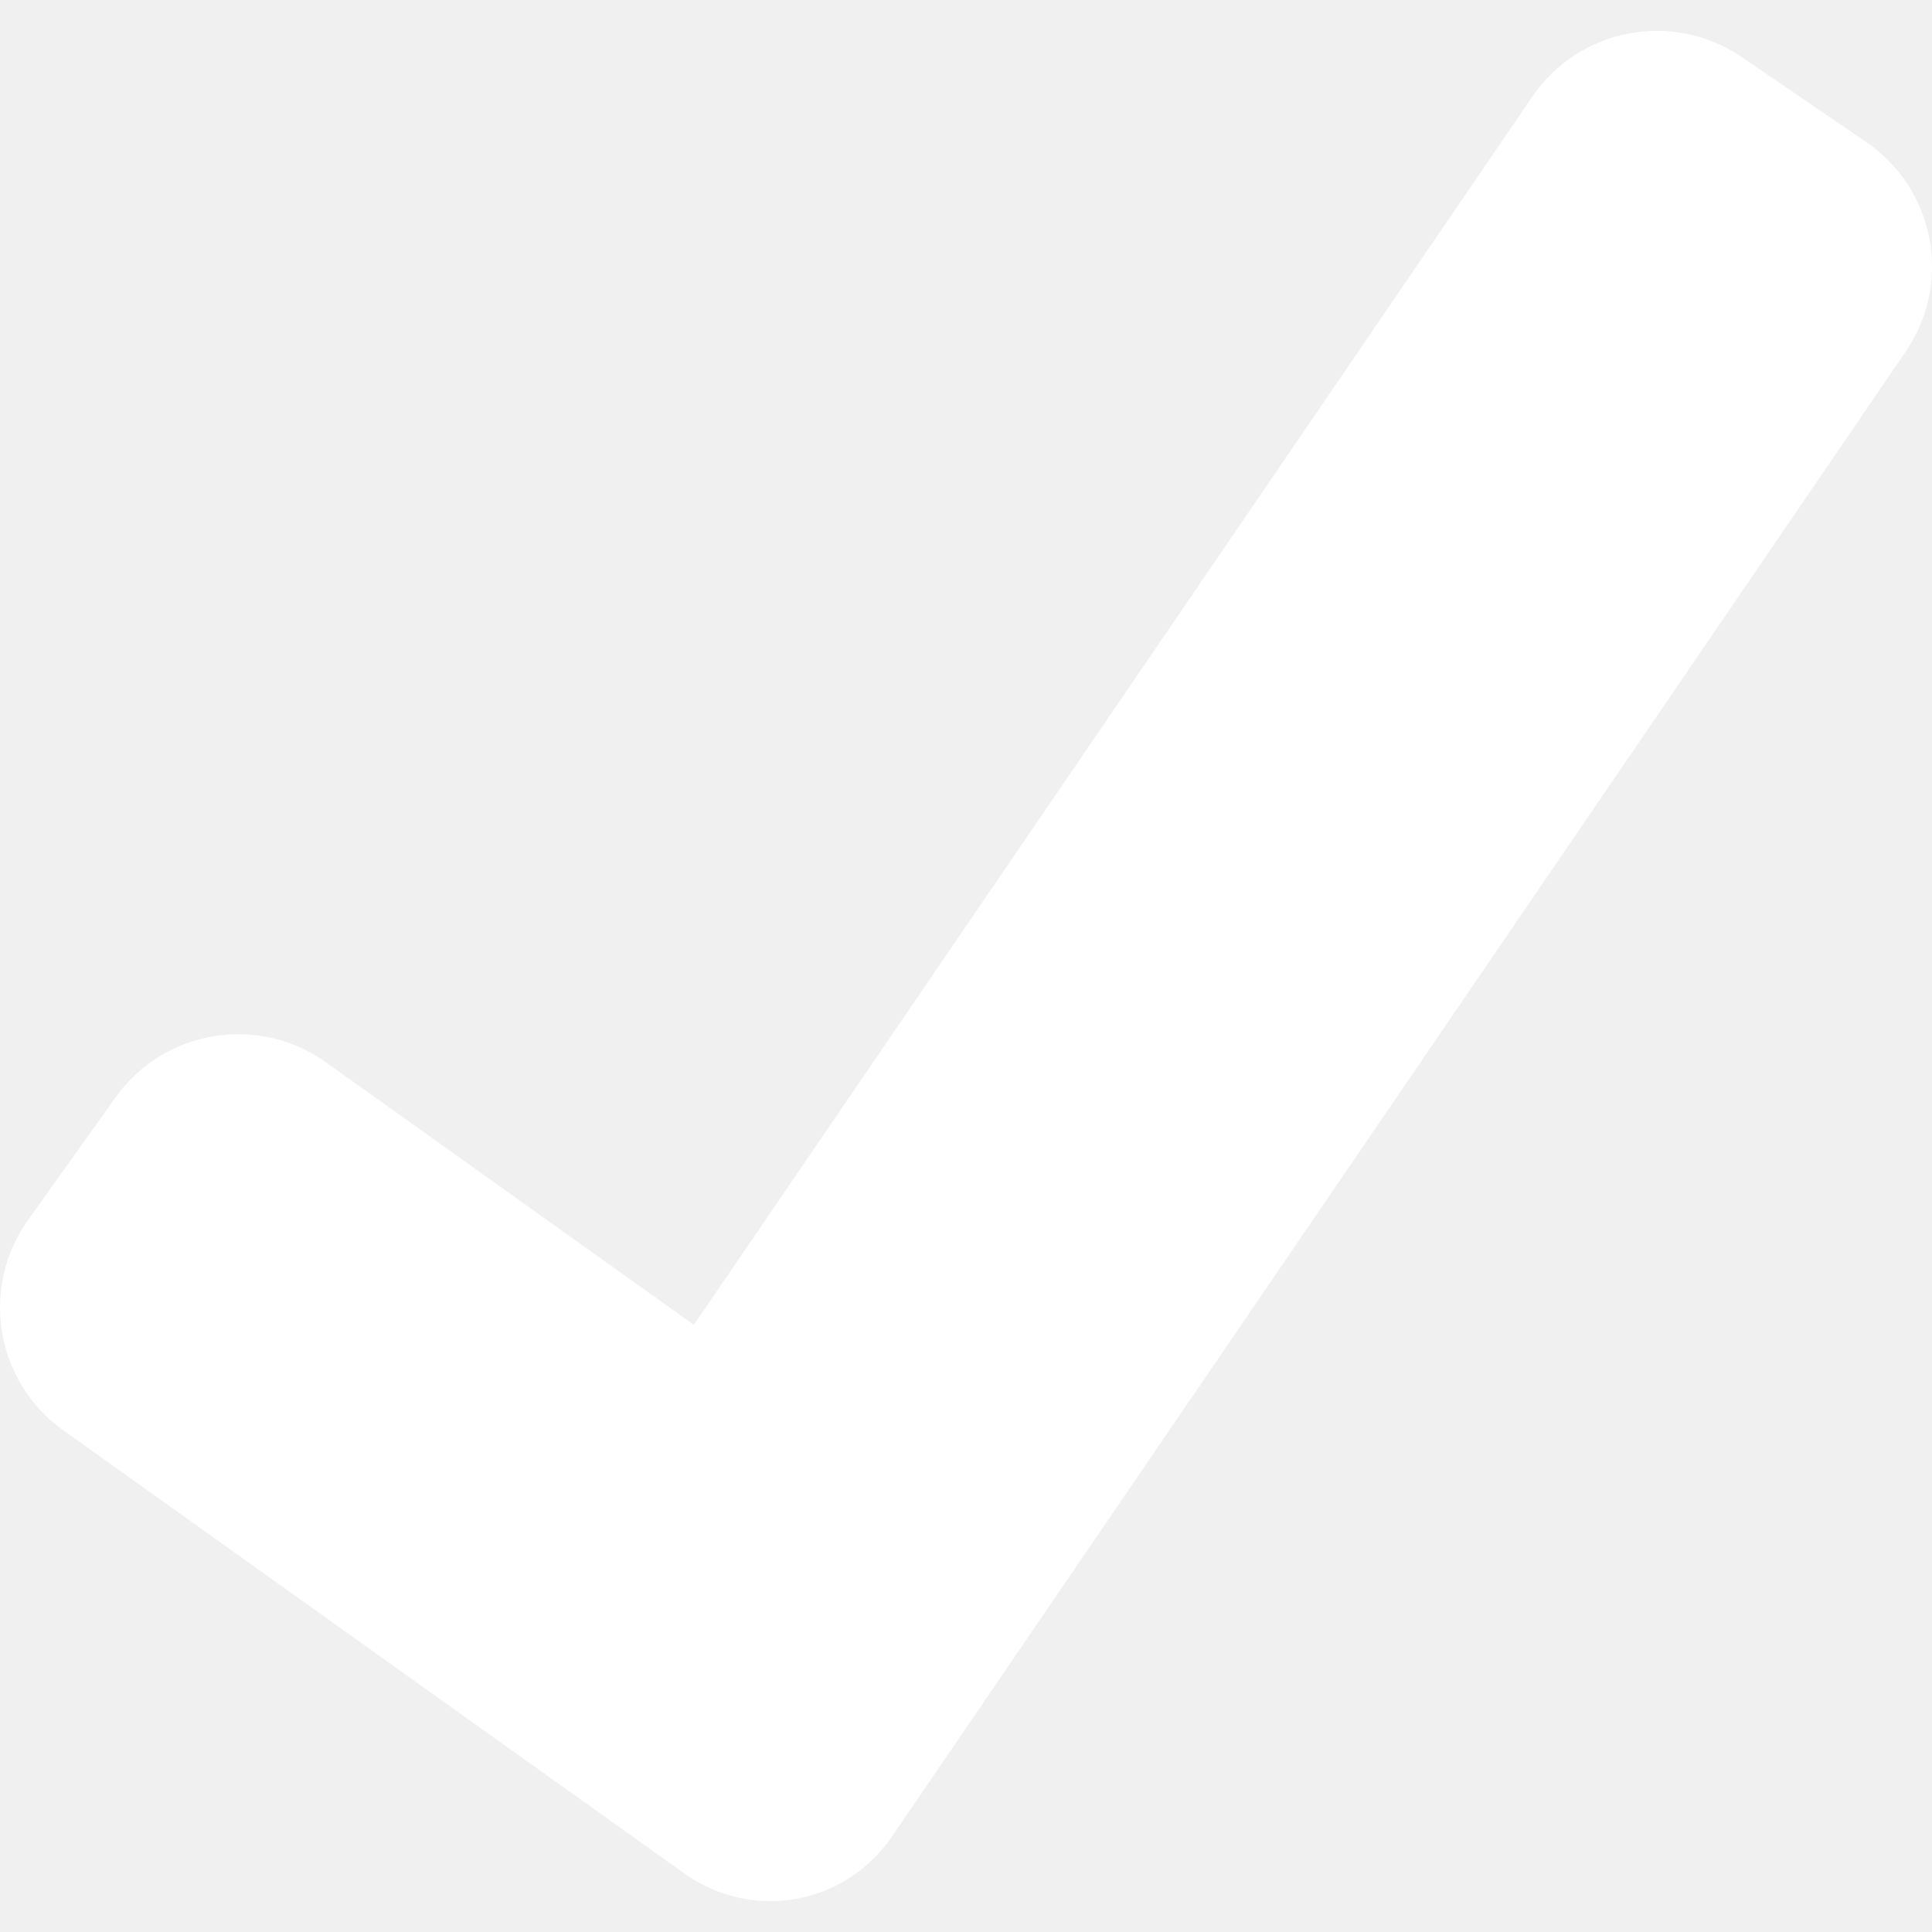
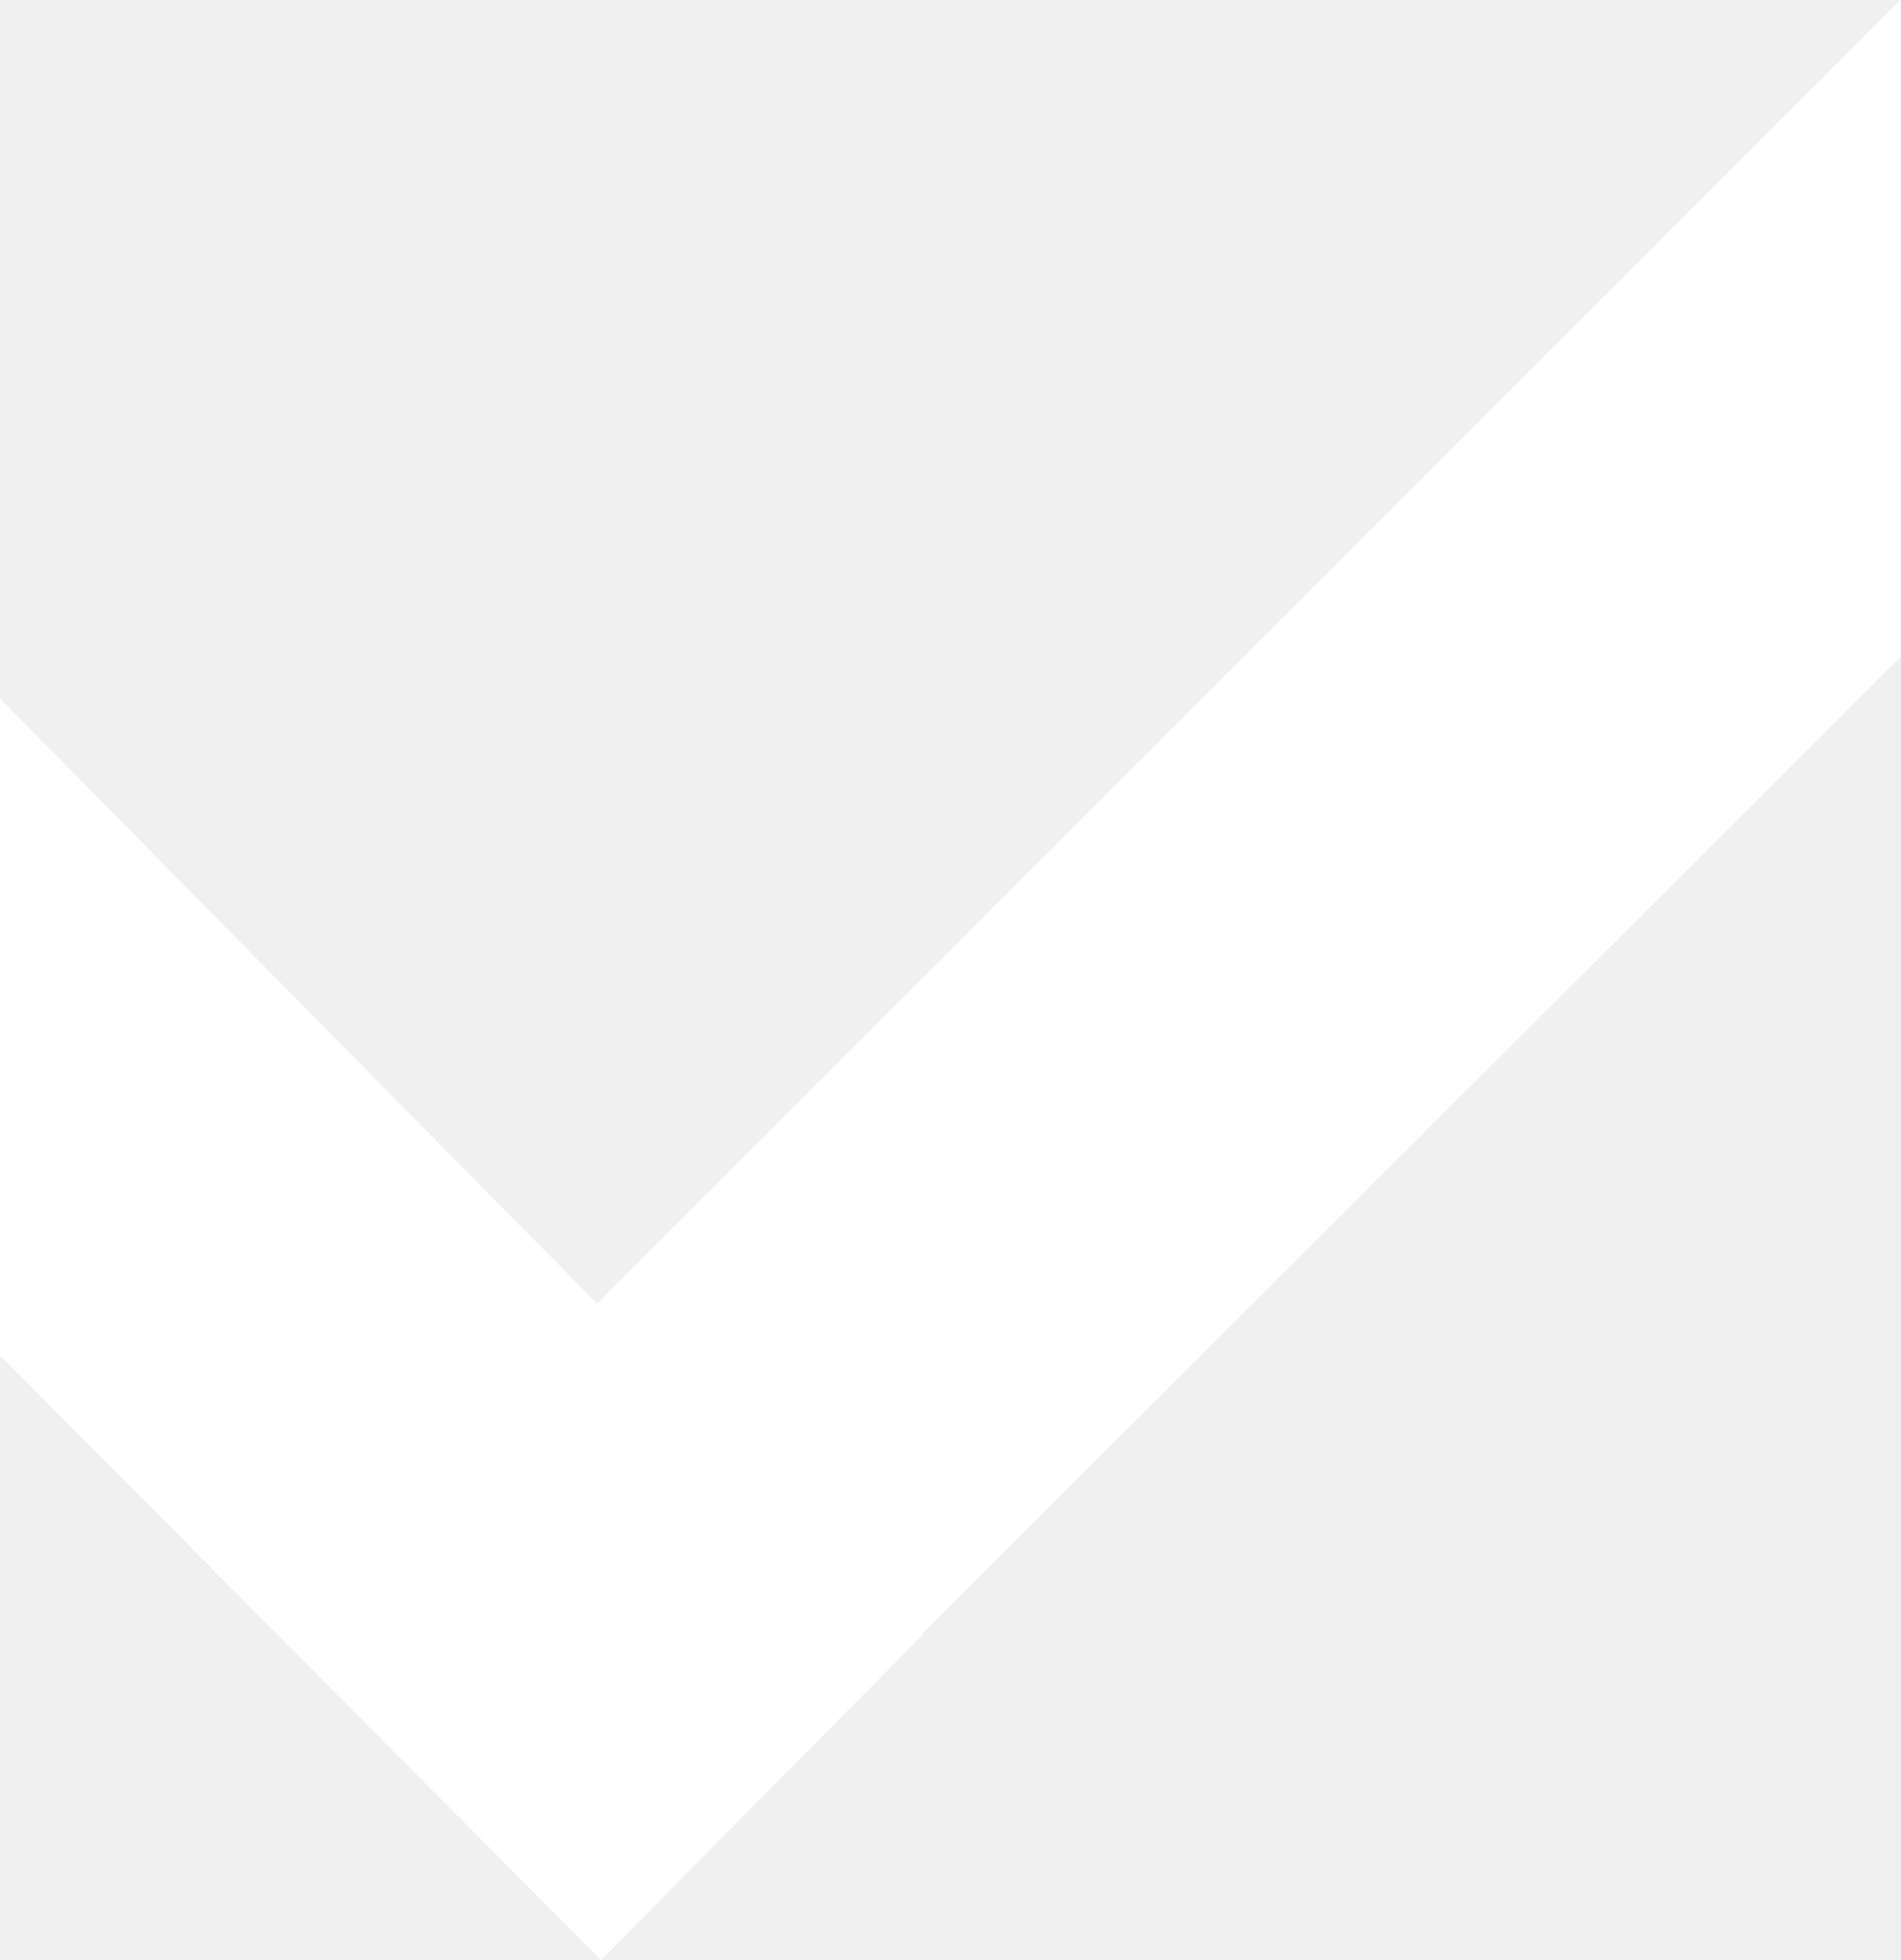
- <svg xmlns="http://www.w3.org/2000/svg" version="1.1" id="Capa_1" x="0px" y="0px" viewBox="0 0 278.922 278.922" style="enable-background:new 0 0 278.922 278.922;" xml:space="preserve">
-   <g>
-     <path style="fill:#ffffff;" d="M128.775,265.136l146.36-214.392c6.772-9.926,4.215-23.459-5.706-30.236L251.459,8.244   c-9.921-6.772-23.464-4.221-30.236,5.706L100.171,191.268l-53.14-37.916c-9.779-6.978-23.366-4.71-30.345,5.075l-12.64,17.71   c-6.978,9.779-4.705,23.366,5.075,30.345l89.679,63.985C108.58,277.445,122.004,275.057,128.775,265.136z" />
+ <svg xmlns="http://www.w3.org/2000/svg" viewBox="0 0 10.91 11.25" fill="#ffffff">
+   <g data-name="Слой 2">
+     <g data-name="Layer 1">
+       <path d="M2.31 8.6l1.9 1.86 6.7-6.69V0l-8.6 8.6z" />
+       <path d="M0 4.01v3.77l3.45 3.47L5.3 9.38 0 4.01z" />
+     </g>
  </g>
-   <g>
- </g>
-   <g>
- </g>
-   <g>
- </g>
-   <g>
- </g>
-   <g>
- </g>
-   <g>
- </g>
-   <g>
- </g>
-   <g>
- </g>
-   <g>
- </g>
-   <g>
- </g>
-   <g>
- </g>
-   <g>
- </g>
-   <g>
- </g>
-   <g>
- </g>
-   <g>
- </g>
</svg>
